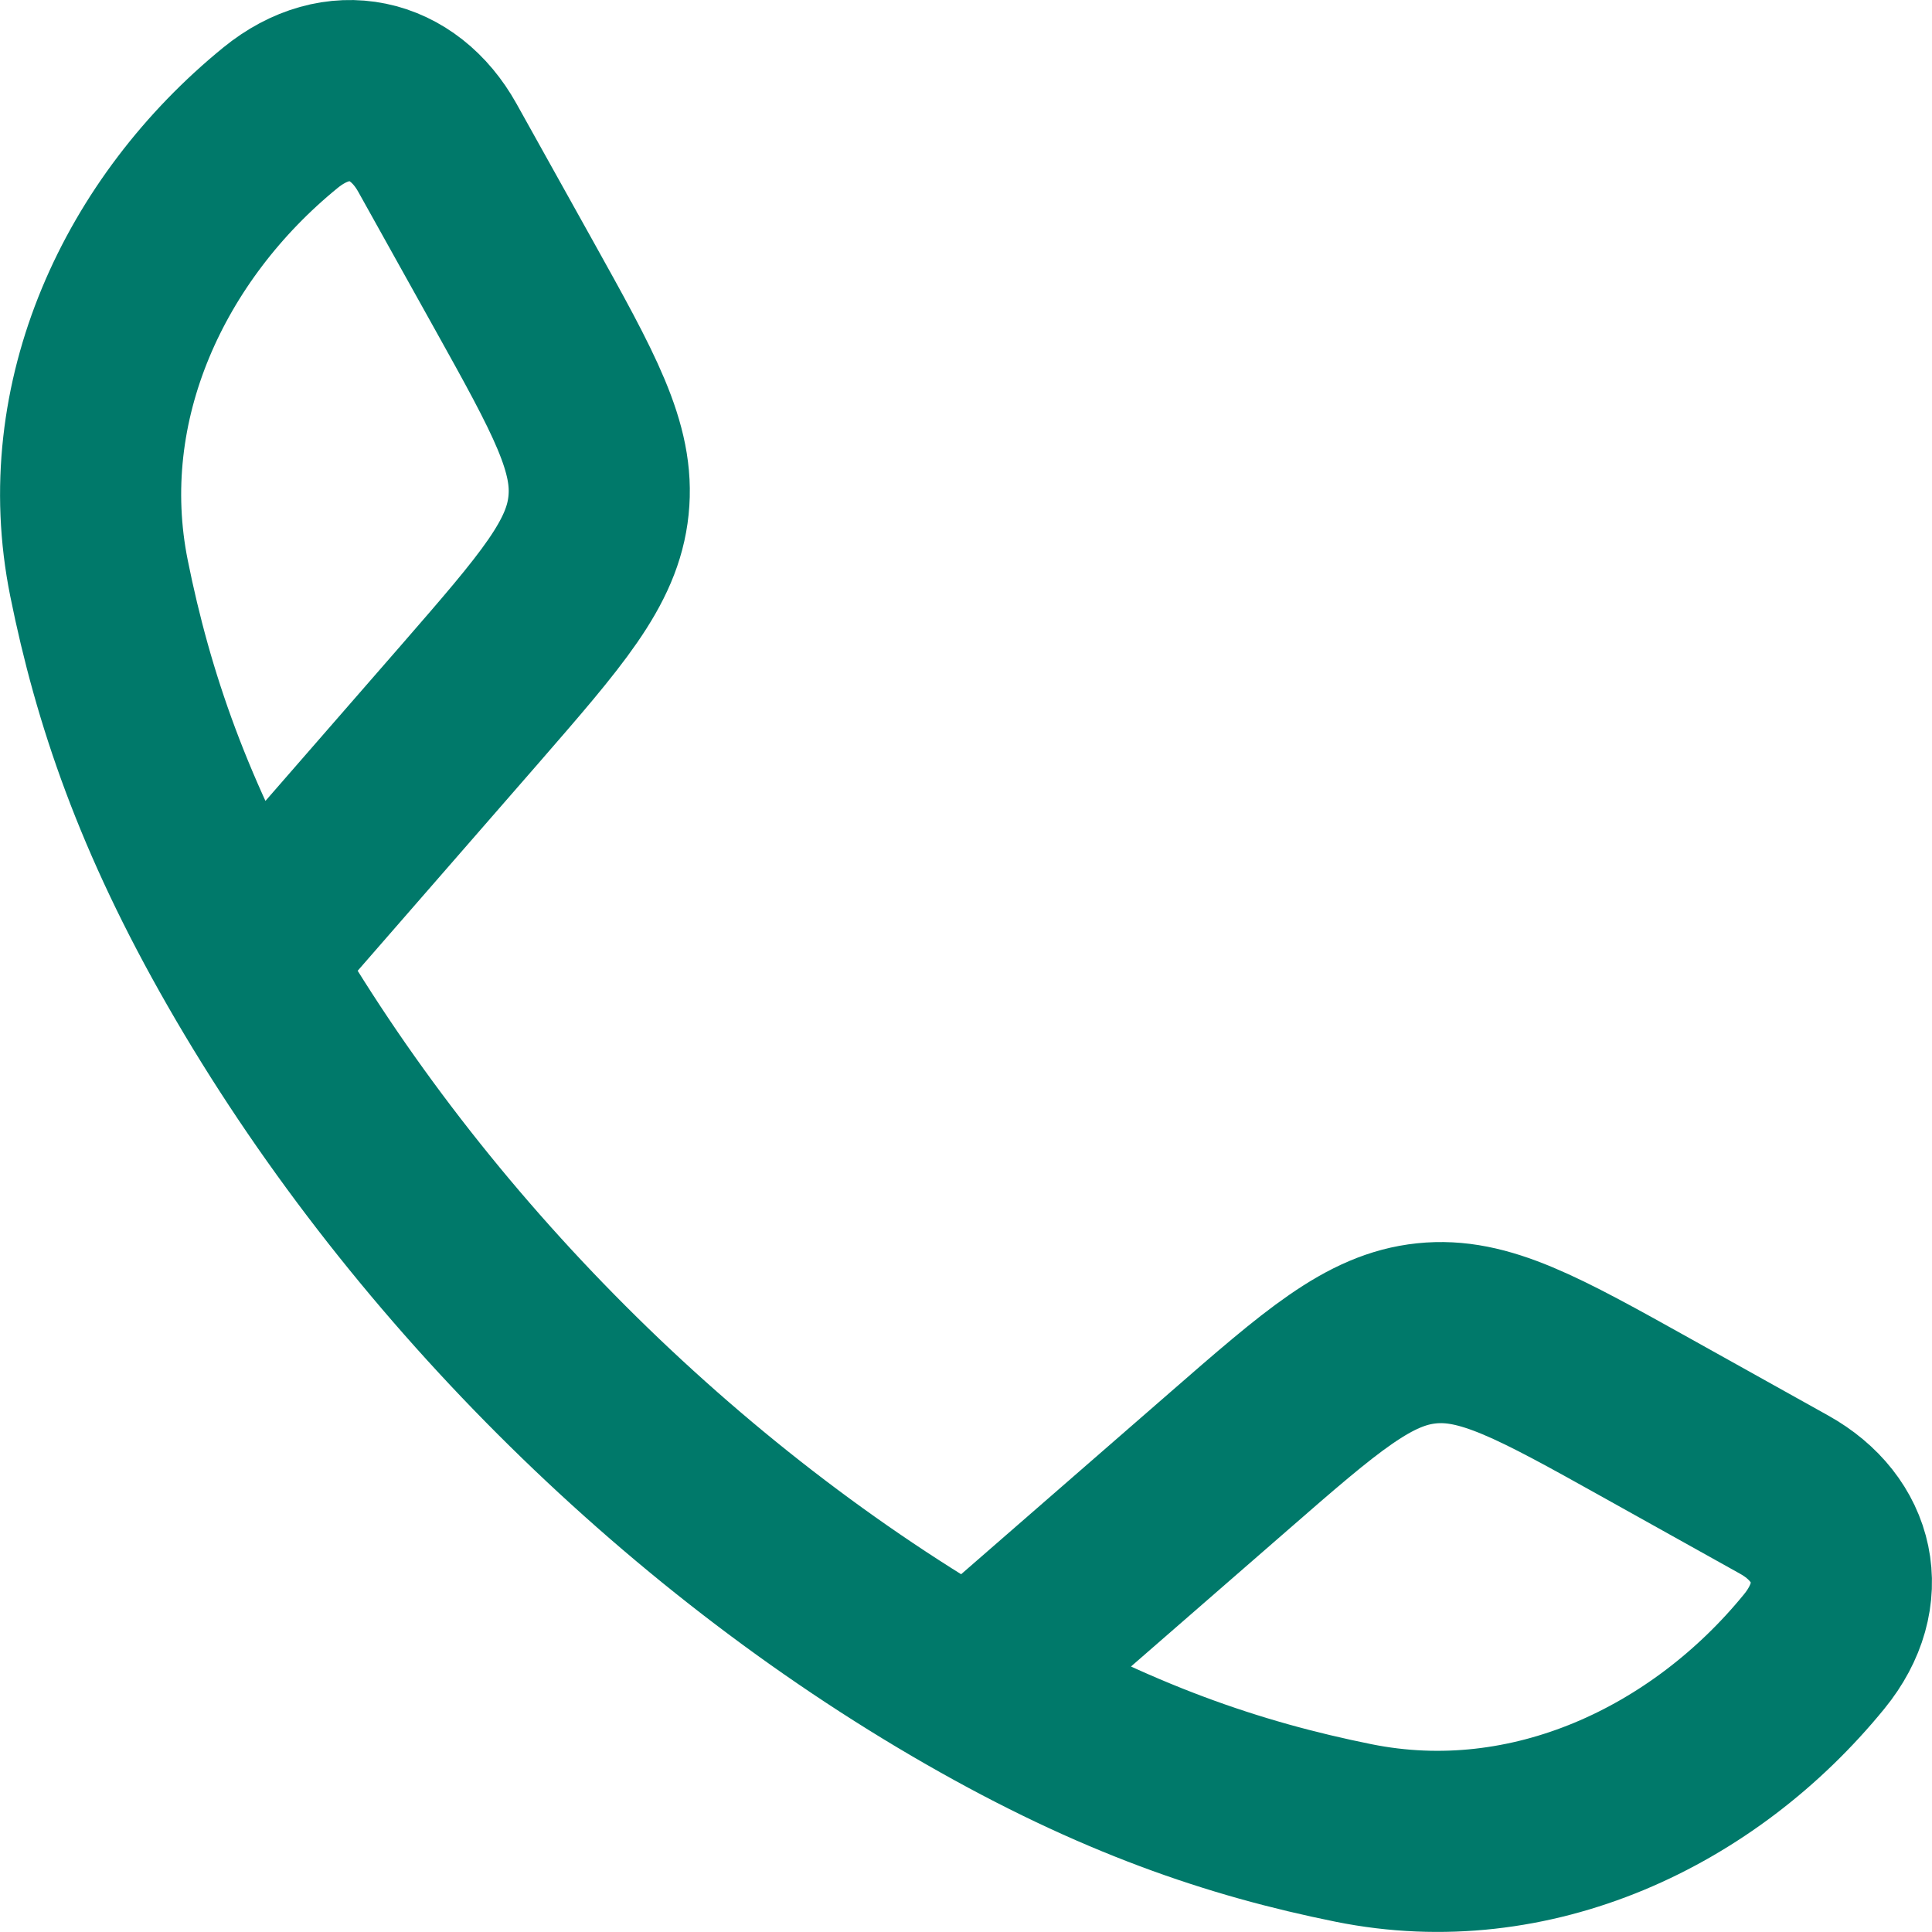
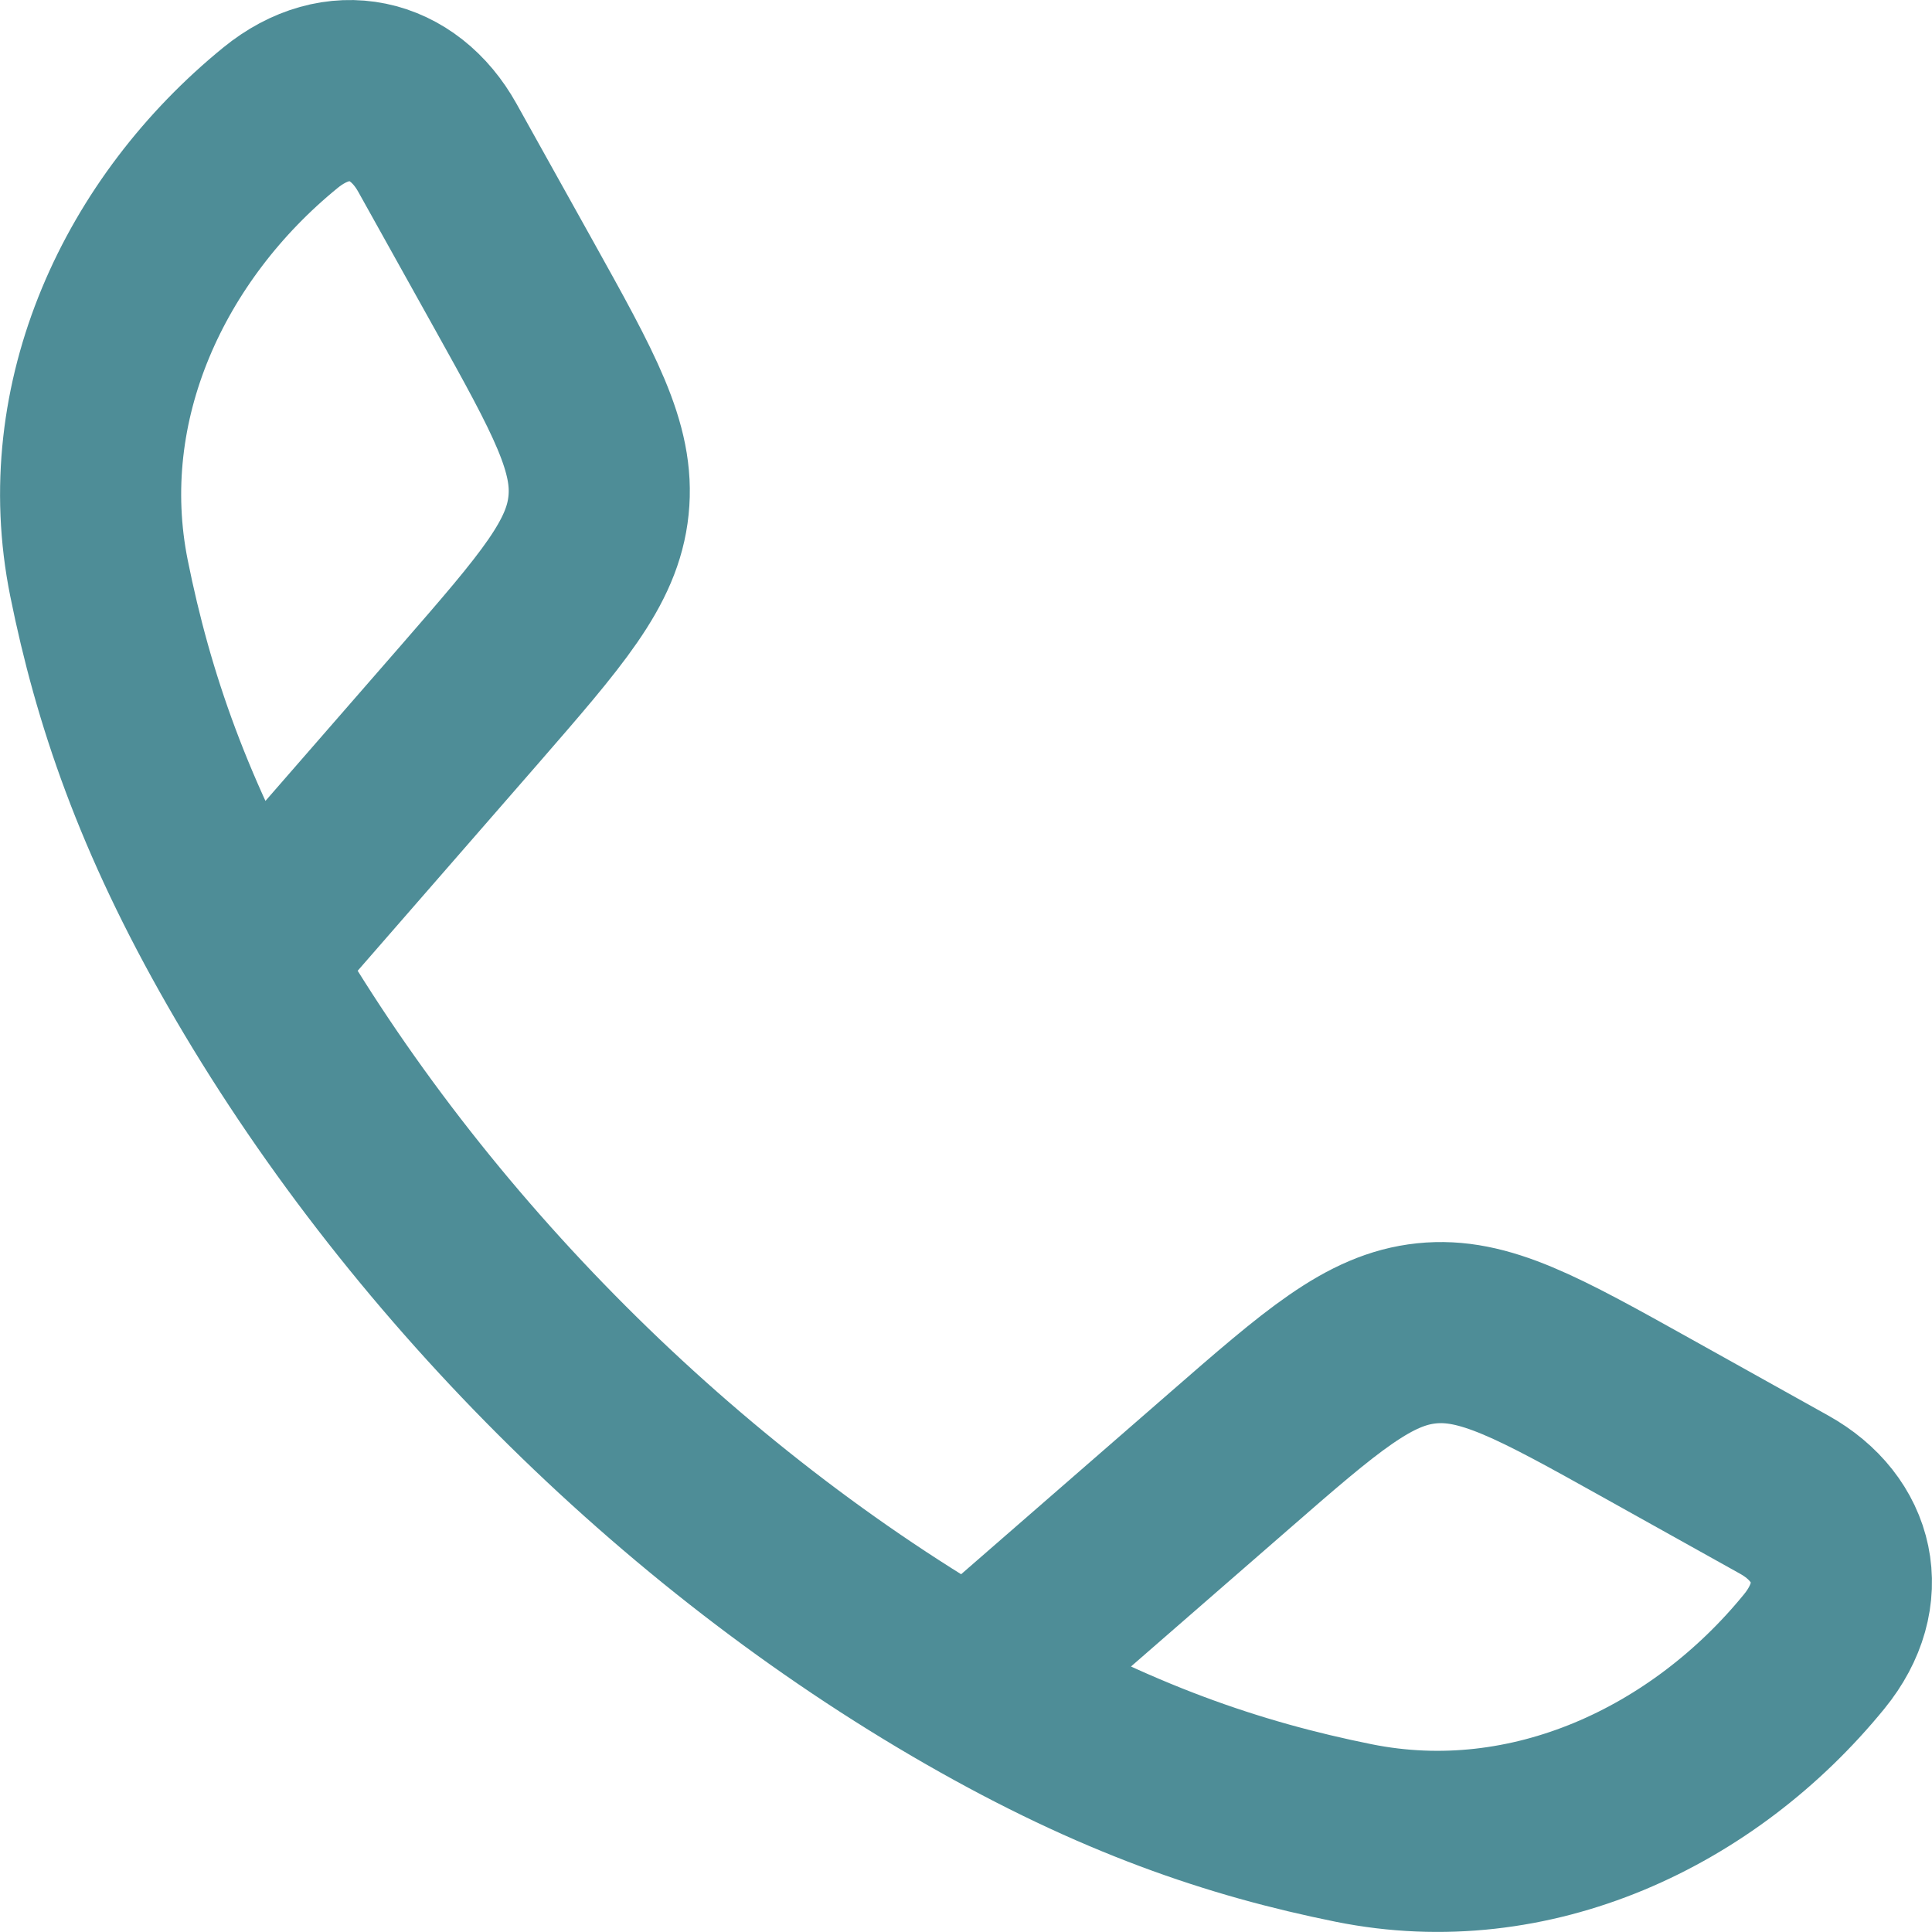
<svg xmlns="http://www.w3.org/2000/svg" preserveAspectRatio="none" overflow="visible" style="display: block;" width="16.001" height="16.001" viewBox="0 0 16.001 16.001" fill="none">
  <g id="Phone">
-     <path id="Vector" d="M2.039 7.958C1.352 6.76 1.02 5.781 0.82 4.789C0.524 3.322 1.201 1.889 2.323 0.975C2.798 0.588 3.341 0.72 3.622 1.223L4.255 2.359C4.756 3.259 5.007 3.709 4.957 4.186C4.908 4.664 4.569 5.052 3.893 5.83L2.039 7.958ZM2.039 7.958C3.43 10.384 5.614 12.569 8.042 13.961M8.042 13.961C9.241 14.649 10.219 14.981 11.211 15.181C12.678 15.477 14.112 14.799 15.026 13.677C15.413 13.203 15.281 12.66 14.777 12.379L13.642 11.746C12.742 11.244 12.291 10.993 11.814 11.043C11.337 11.093 10.948 11.431 10.171 12.108L8.042 13.961Z" stroke-width="1.5" stroke-linejoin="round" stroke="#00796A" />
+     <path id="Vector" d="M2.039 7.958C1.352 6.76 1.02 5.781 0.82 4.789C0.524 3.322 1.201 1.889 2.323 0.975C2.798 0.588 3.341 0.72 3.622 1.223L4.255 2.359C4.756 3.259 5.007 3.709 4.957 4.186C4.908 4.664 4.569 5.052 3.893 5.83L2.039 7.958ZM2.039 7.958C3.43 10.384 5.614 12.569 8.042 13.961M8.042 13.961C9.241 14.649 10.219 14.981 11.211 15.181C12.678 15.477 14.112 14.799 15.026 13.677C15.413 13.203 15.281 12.66 14.777 12.379L13.642 11.746C12.742 11.244 12.291 10.993 11.814 11.043C11.337 11.093 10.948 11.431 10.171 12.108L8.042 13.961Z" stroke-width="1.5" stroke-linejoin="round" stroke="#4e8d97" />
  </g>
</svg>
